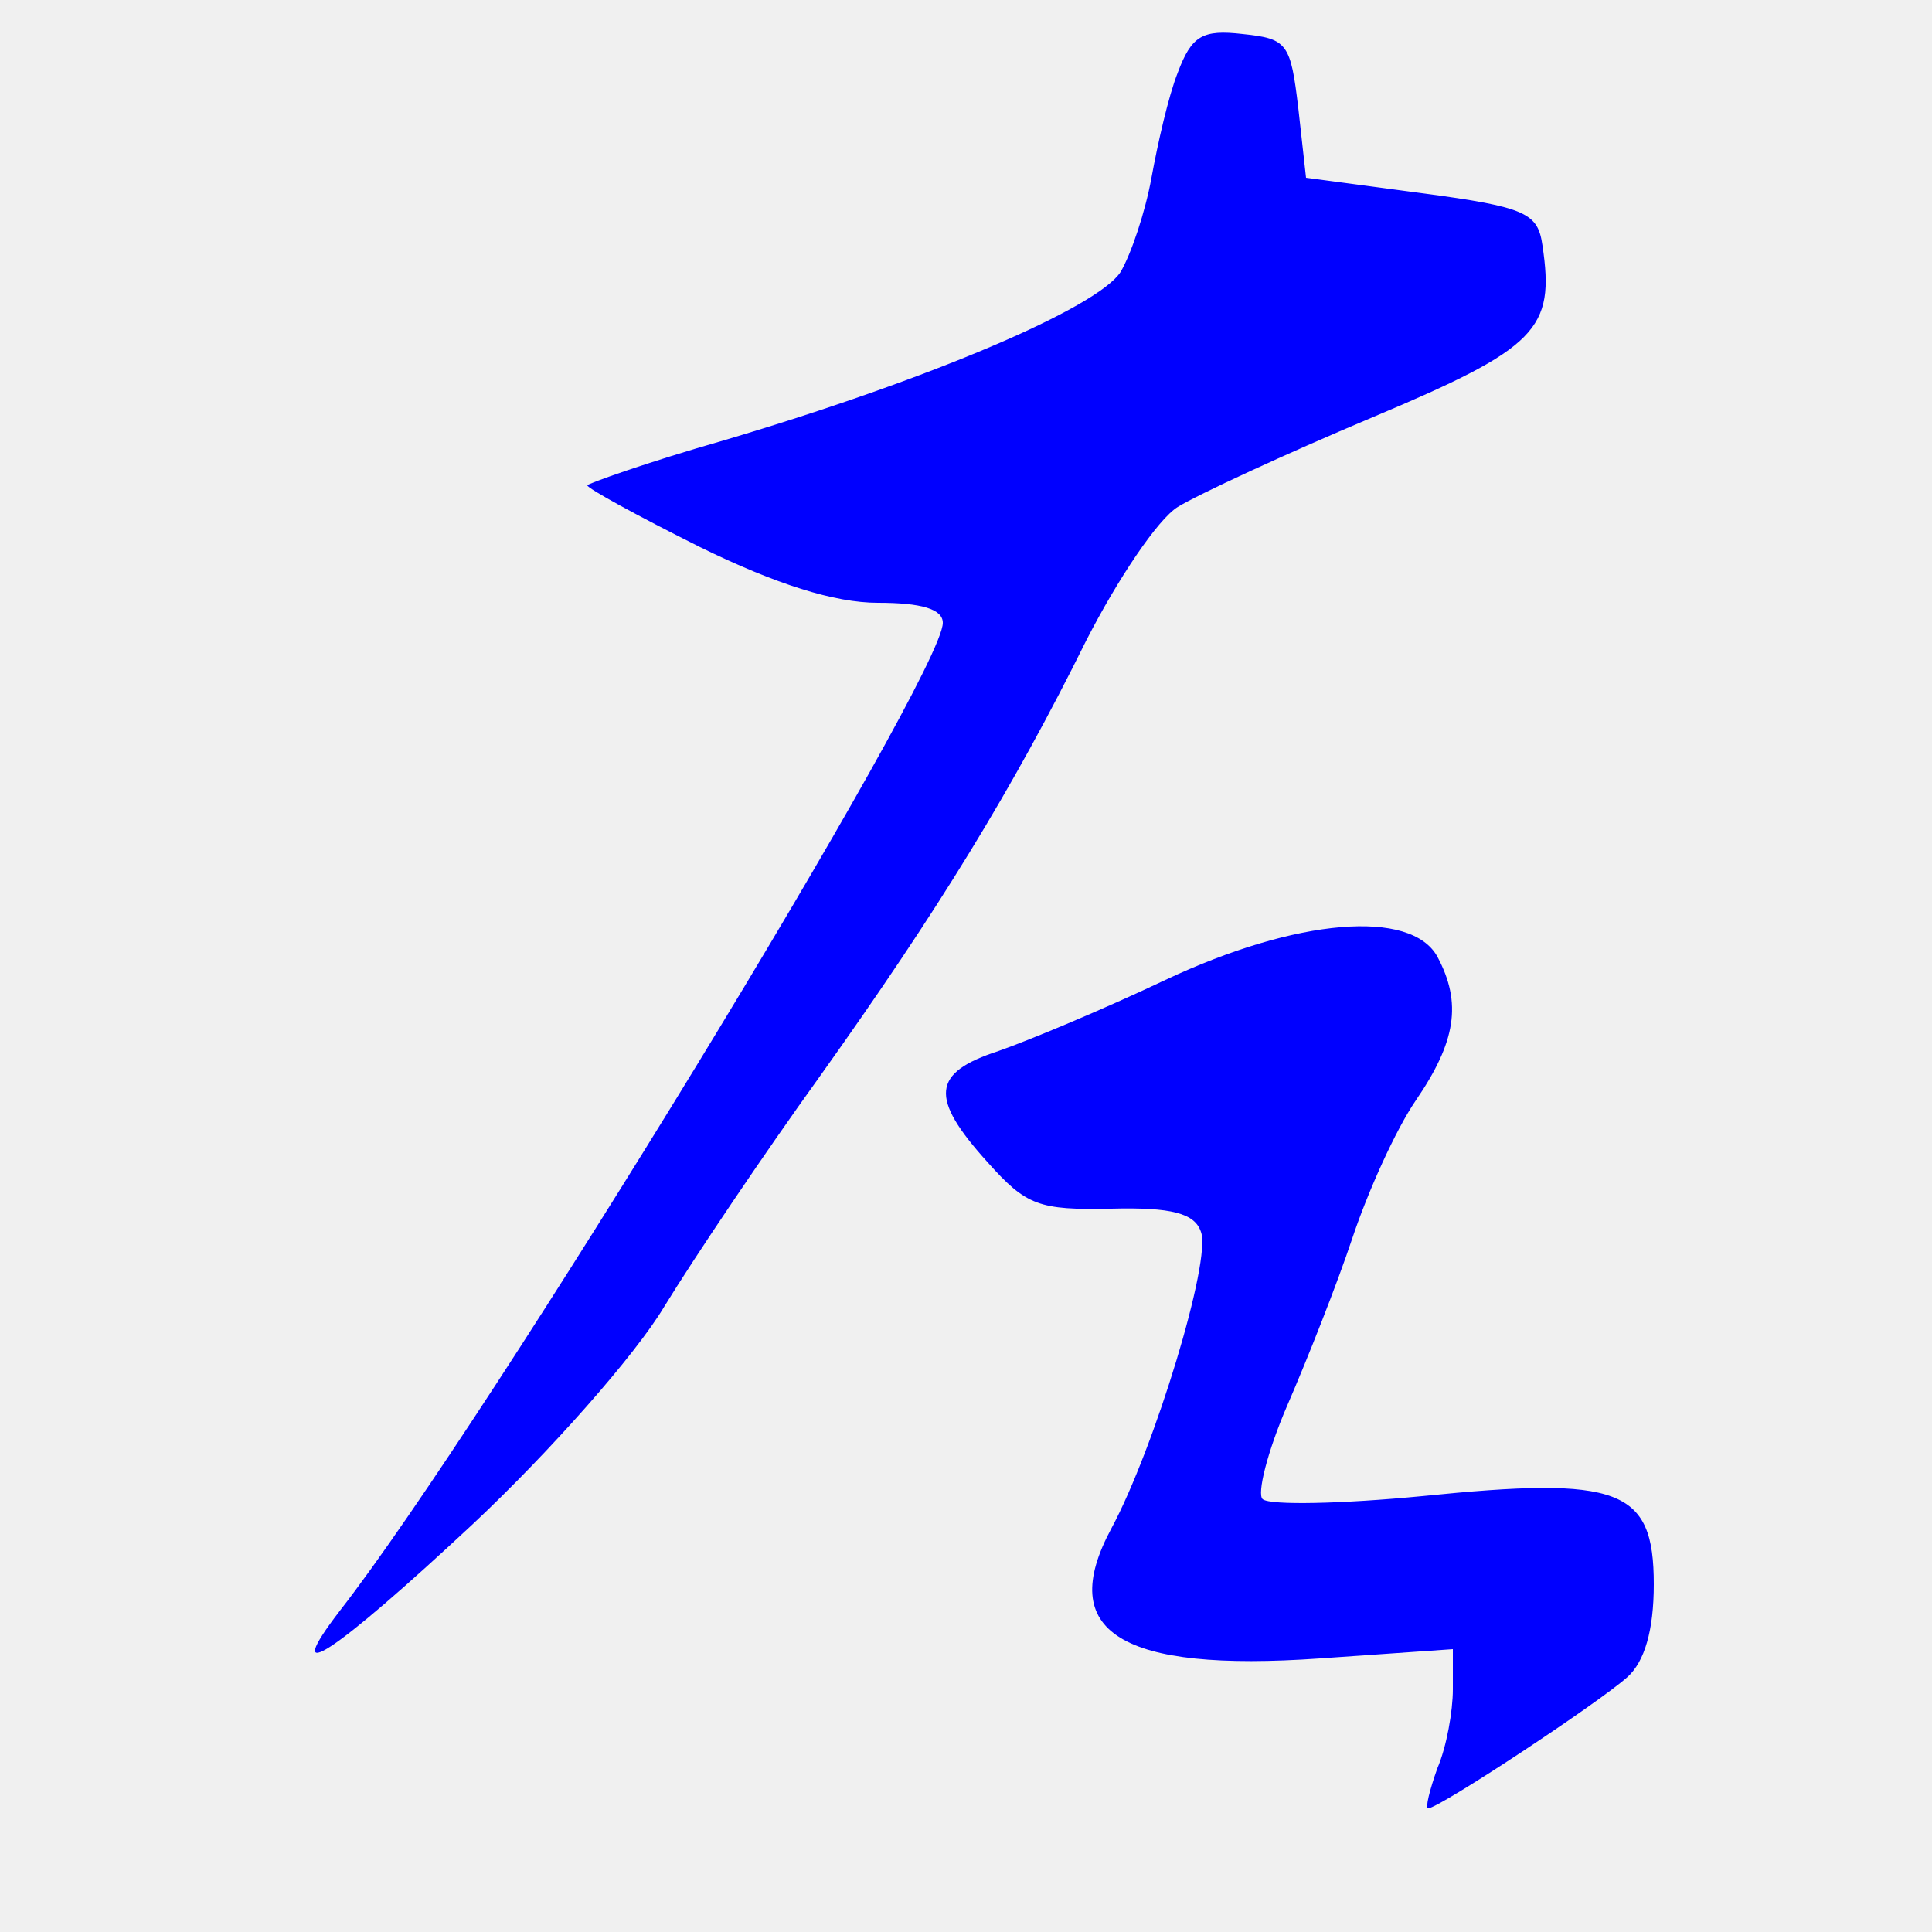
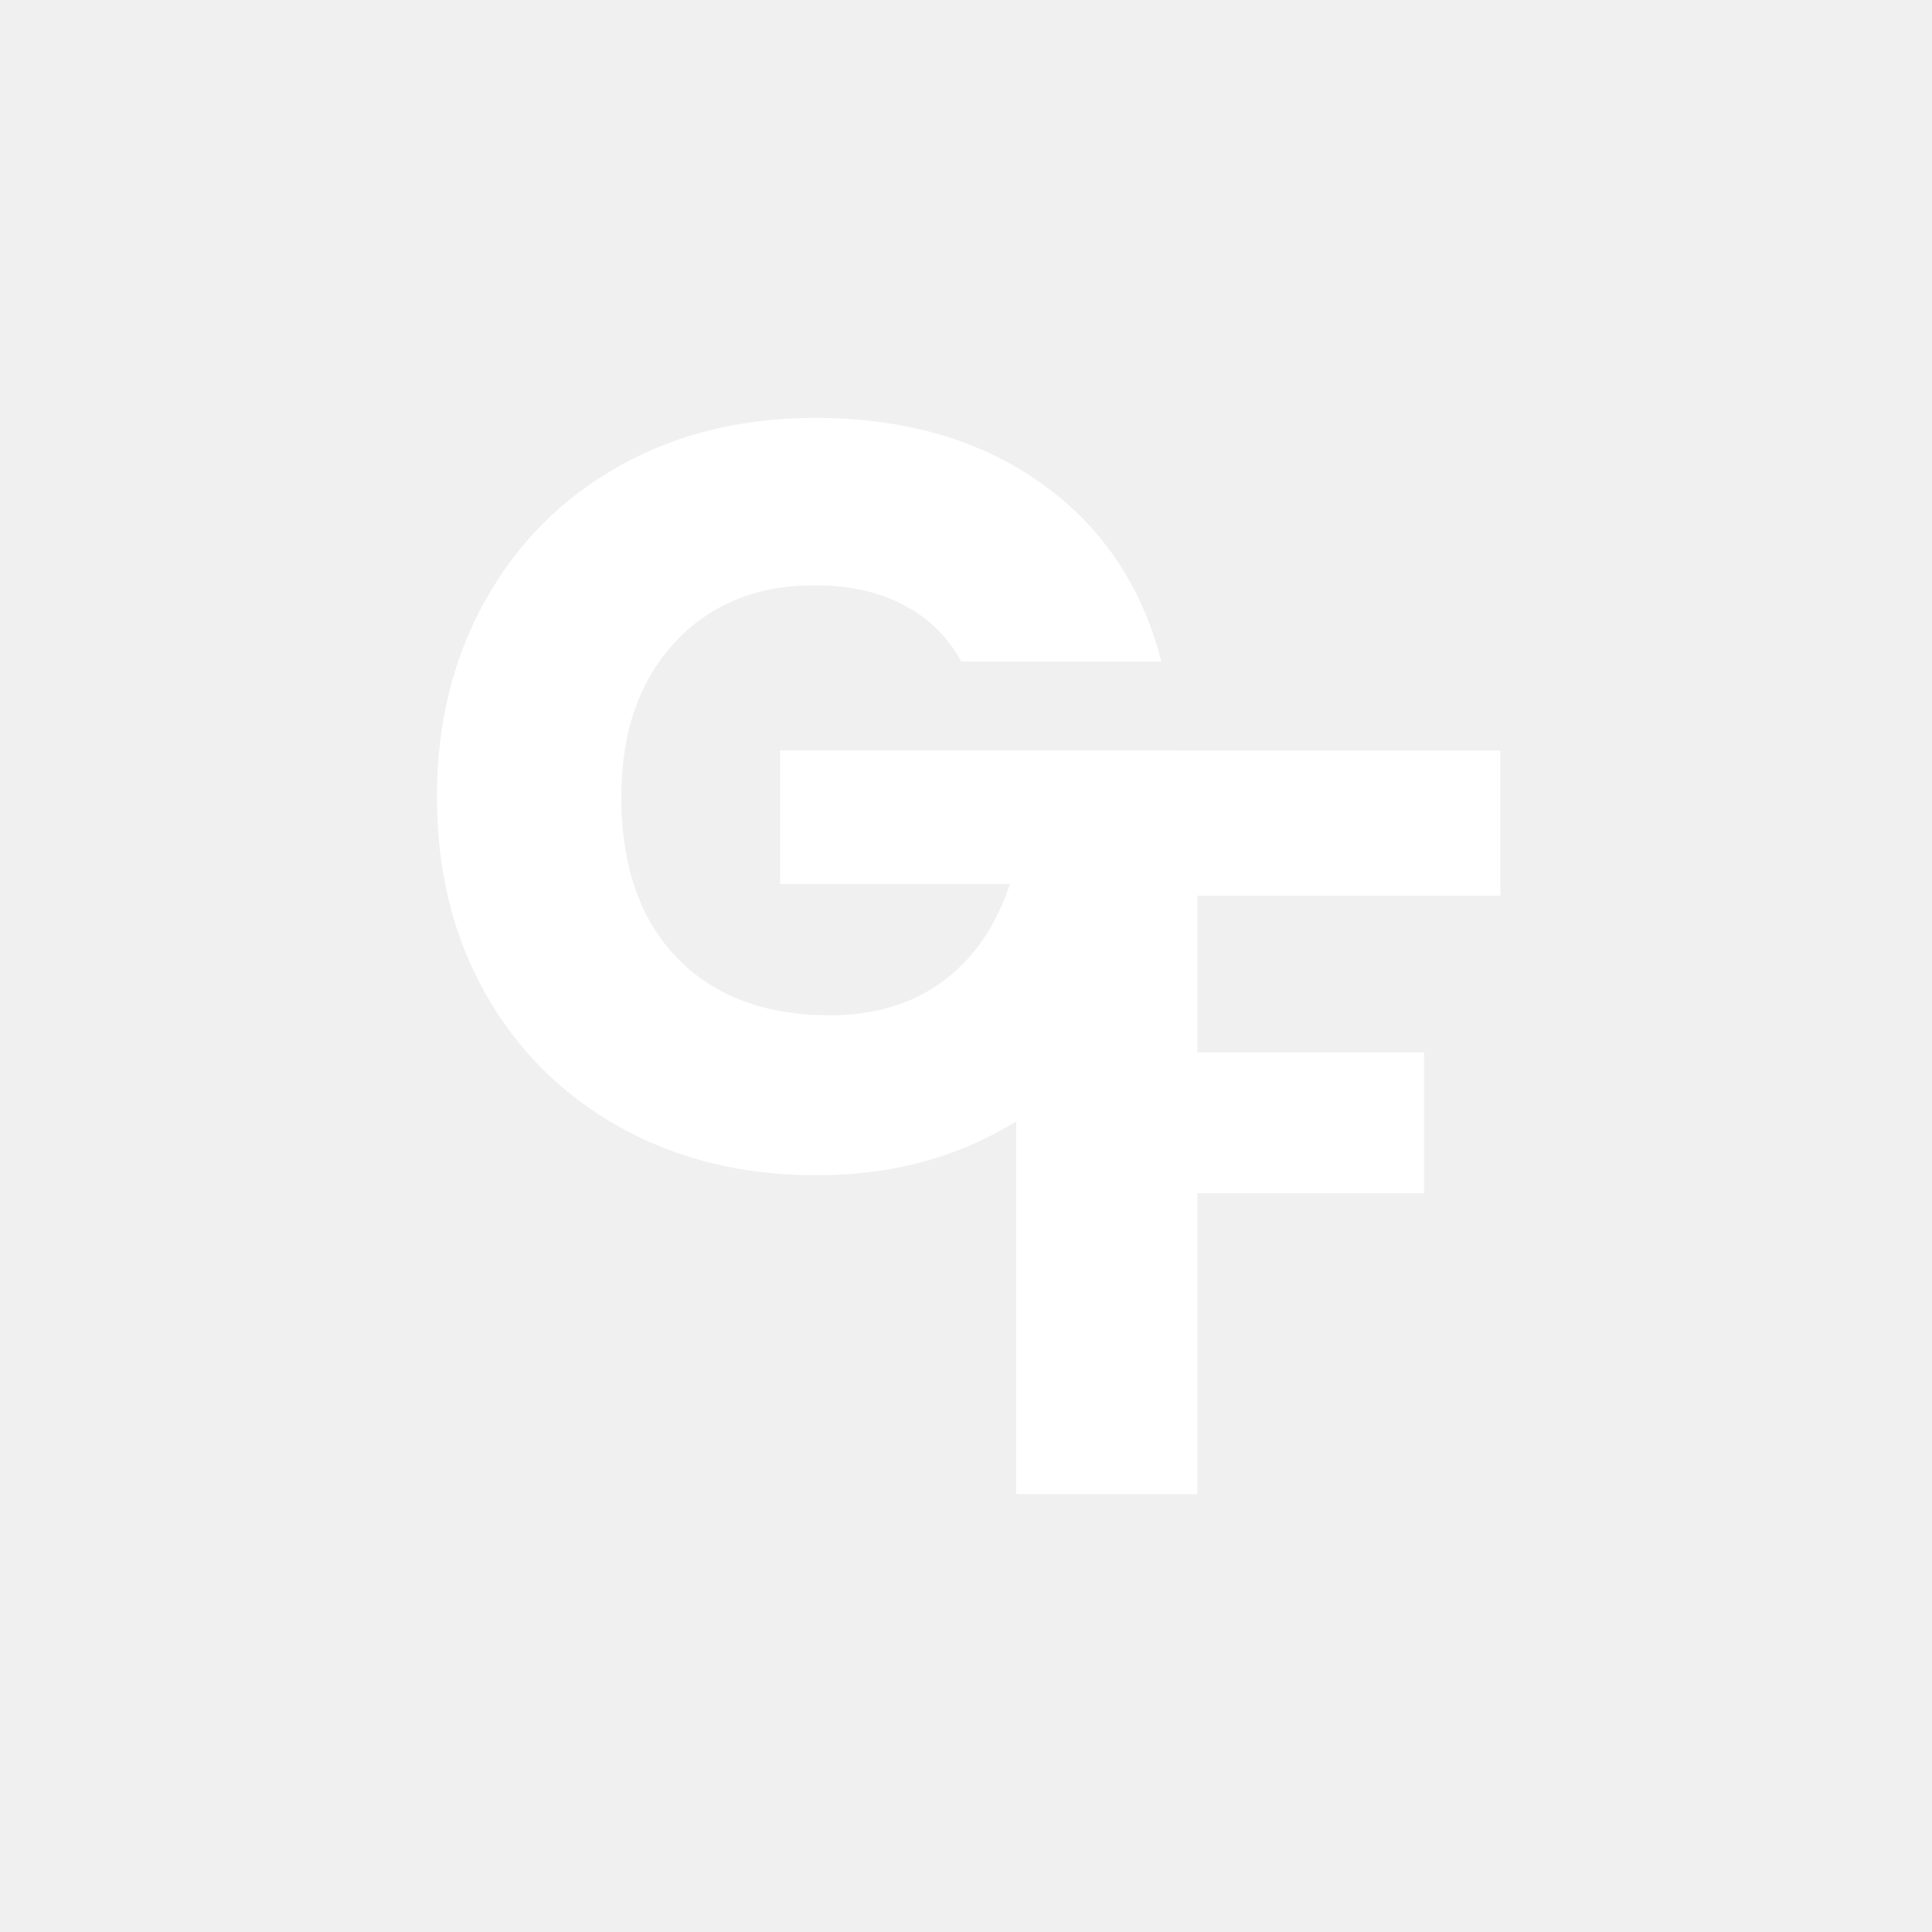
- <svg xmlns="http://www.w3.org/2000/svg" width="100pt" height="100pt" viewBox="0 0 100 100">
-   <g fill="blue" transform="translate(0,100) scale(0.08,-0.08)">
-     <path d="M762 1203 c-6 -15 -13 -46 -17 -68 -4 -22 -13 -49 -20 -61 -15 -23 -122 -69 -257 -109 -49 -14 -88 -28 -88 -29 0 -2 33 -20 73 -40 49 -24 87 -36 115 -36 28 0 42 -4 42 -13 0 -34 -295 -517 -390 -639 -40 -52 -4 -28 86 56 49 46 105 109 124 141 19 31 64 98 100 148 77 108 125 186 173 283 20 39 46 78 59 86 13 8 69 34 126 58 107 45 118 57 110 111 -3 21 -10 25 -78 34 l-75 10 -5 45 c-5 42 -7 45 -36 48 -26 3 -33 -1 -42 -25z" />
-     <path d="M754 616 c-40 -19 -88 -39 -108 -46 -43 -14 -45 -30 -7 -72 25 -28 33 -31 80 -30 39 1 54 -3 58 -15 7 -18 -30 -140 -58 -192 -36 -67 6 -93 135 -84 l86 6 0 -26 c0 -14 -4 -37 -10 -51 -5 -14 -8 -26 -6 -26 7 0 110 68 129 85 11 10 17 30 17 60 0 62 -22 70 -150 57 -52 -5 -98 -6 -103 -2 -4 3 3 31 16 61 13 30 32 78 42 108 10 30 28 70 41 89 26 38 30 63 14 93 -17 31 -91 25 -176 -15z" />
+ <svg xmlns="http://www.w3.org/2000/svg" width="500" zoomAndPan="magnify" viewBox="0 0 375 375" height="500" preserveAspectRatio="xMidYMid meet" version="1.0">
+   <defs>
+     <g />
+     <clipPath id="f7f73add1a">
+       <path d="M 0 0.32 L 158 0.32 L 158 290 L 0 290 Z M 0 0.32 " clip-rule="nonzero" />
+     </clipPath>
+     <clipPath id="3bfd727f70">
+       <rect x="0" width="158" y="0" height="290" />
+     </clipPath>
+     <clipPath id="ad02da804c">
+       <path d="M 106 63 L 219.359 63 L 219.359 352.879 L 106 352.879 Z M 106 63 " clip-rule="nonzero" />
+     </clipPath>
+     <clipPath id="b8e28eae4b">
+       <rect x="0" width="114" y="0" height="290" />
+     </clipPath>
+     <clipPath id="48d9c1efc1">
+       <rect x="0" width="220" y="0" height="353" />
+     </clipPath>
+   </defs>
+   <g transform="matrix(1, 0, 0, 1, 78, 10)">
+     <g clip-path="url(#48d9c1efc1)">
+       <g clip-path="url(#f7f73add1a)">
+         <g>
+           <g clip-path="url(#3bfd727f70)">
+             <g fill="#ffffff" fill-opacity="1">
+               <g transform="translate(0.028388, 217.0853)">
+                 <g>
+                   <path d="M 108.547 -98.688 C 105.941 -103.477 102.207 -107.141 97.344 -109.672 C 92.477 -112.211 86.758 -113.484 80.188 -113.484 C 68.812 -113.484 59.695 -109.75 52.844 -102.281 C 45.988 -94.812 42.562 -84.844 42.562 -72.375 C 42.562 -59.07 46.156 -48.688 53.344 -41.219 C 60.539 -33.75 70.445 -30.016 83.062 -30.016 C 91.695 -30.016 98.992 -32.207 104.953 -36.594 C 110.922 -40.977 115.273 -47.285 118.016 -55.516 L 73.391 -55.516 L 73.391 -81.422 L 149.875 -81.422 L 149.875 -48.719 C 147.27 -39.945 142.848 -31.789 136.609 -24.25 C 130.379 -16.719 122.469 -10.617 112.875 -5.953 C 103.281 -1.297 92.453 1.031 80.391 1.031 C 66.129 1.031 53.414 -2.086 42.25 -8.328 C 31.082 -14.566 22.379 -23.234 16.141 -34.328 C 9.898 -45.43 6.781 -58.113 6.781 -72.375 C 6.781 -86.625 9.898 -99.332 16.141 -110.5 C 22.379 -121.676 31.047 -130.379 42.141 -136.609 C 53.242 -142.848 65.926 -145.969 80.188 -145.969 C 97.457 -145.969 112.02 -141.785 123.875 -133.422 C 135.727 -125.066 143.57 -113.488 147.406 -98.688 Z M 108.547 -98.688 " />
+                 </g>
+               </g>
+             </g>
+           </g>
+         </g>
+       </g>
+       <g clip-path="url(#ad02da804c)">
+         <g transform="matrix(1, 0, 0, 1, 106, 63)">
+           <g clip-path="url(#b8e28eae4b)">
+             <g fill="#ffffff" fill-opacity="1">
+               <g transform="translate(0.503171, 217.0029)">
+                 <g>
+                   <path d="M 106.703 -144.328 L 106.703 -116.156 L 47.906 -116.156 L 47.906 -85.734 L 91.906 -85.734 L 91.906 -58.391 L 47.906 -58.391 L 47.906 0 L 12.75 0 L 12.75 -144.328 Z M 106.703 -144.328 " />
+                 </g>
+               </g>
+             </g>
+           </g>
+         </g>
+       </g>
+     </g>
  </g>
</svg>
